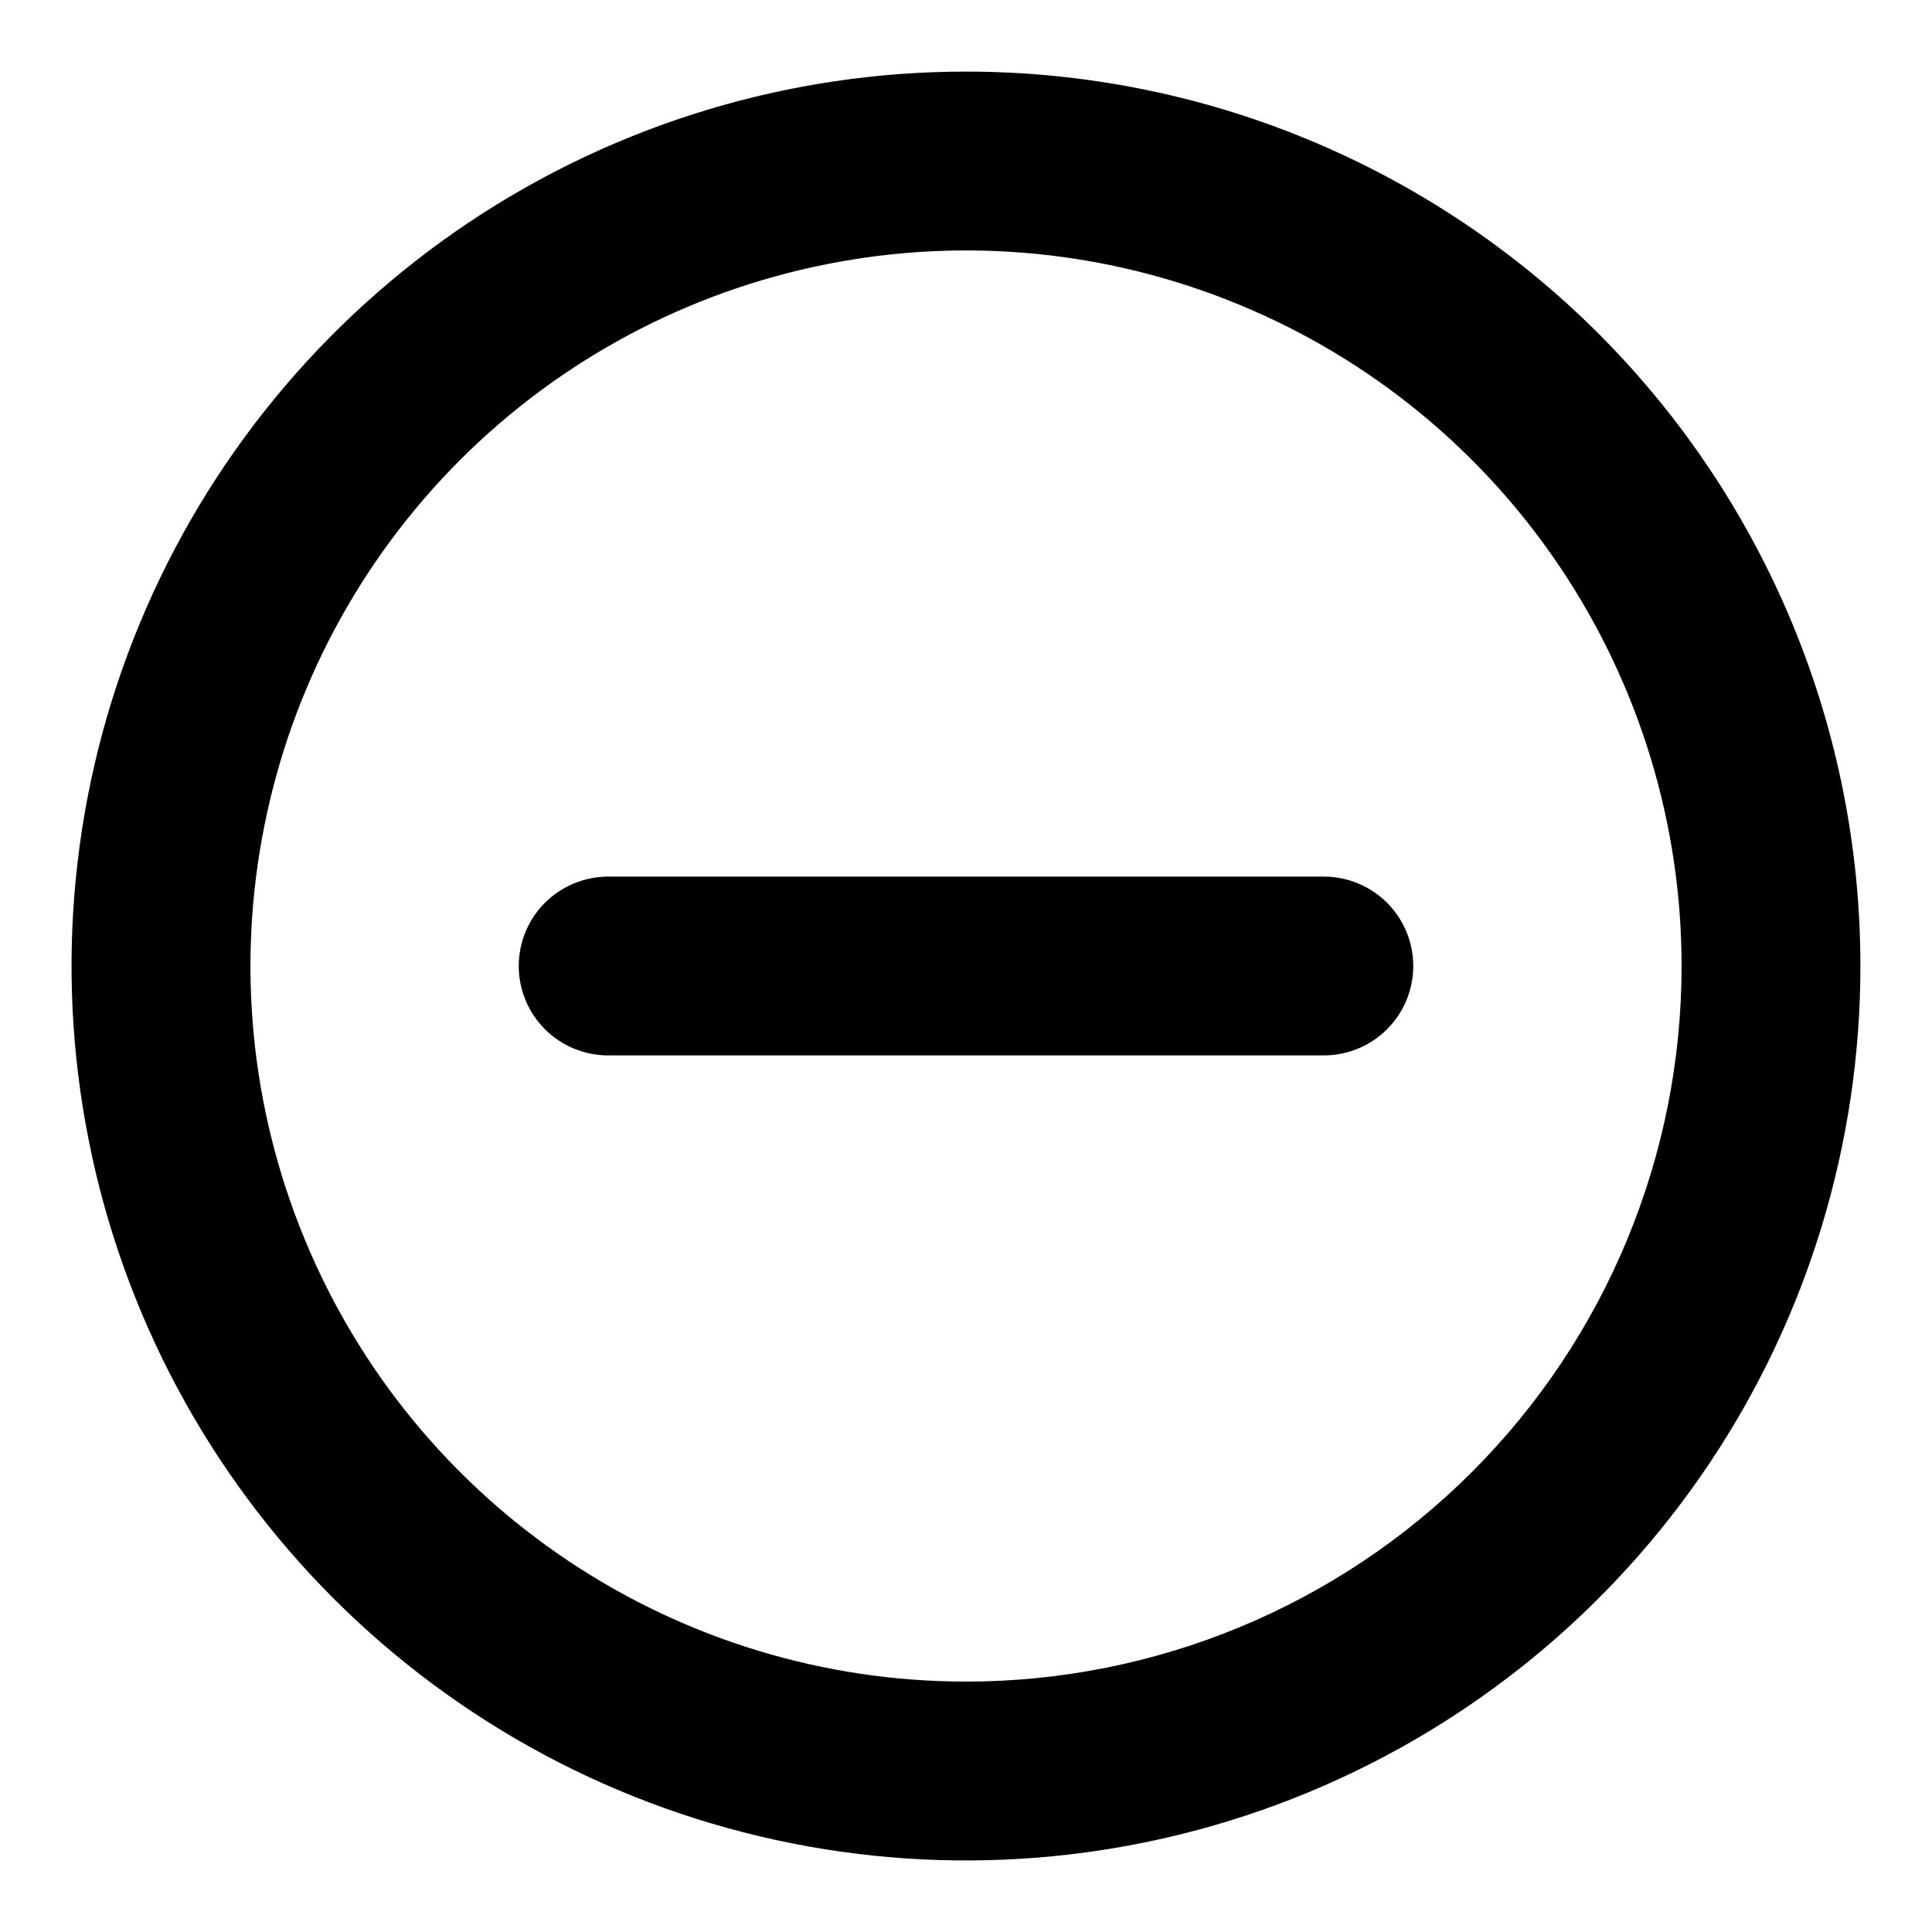
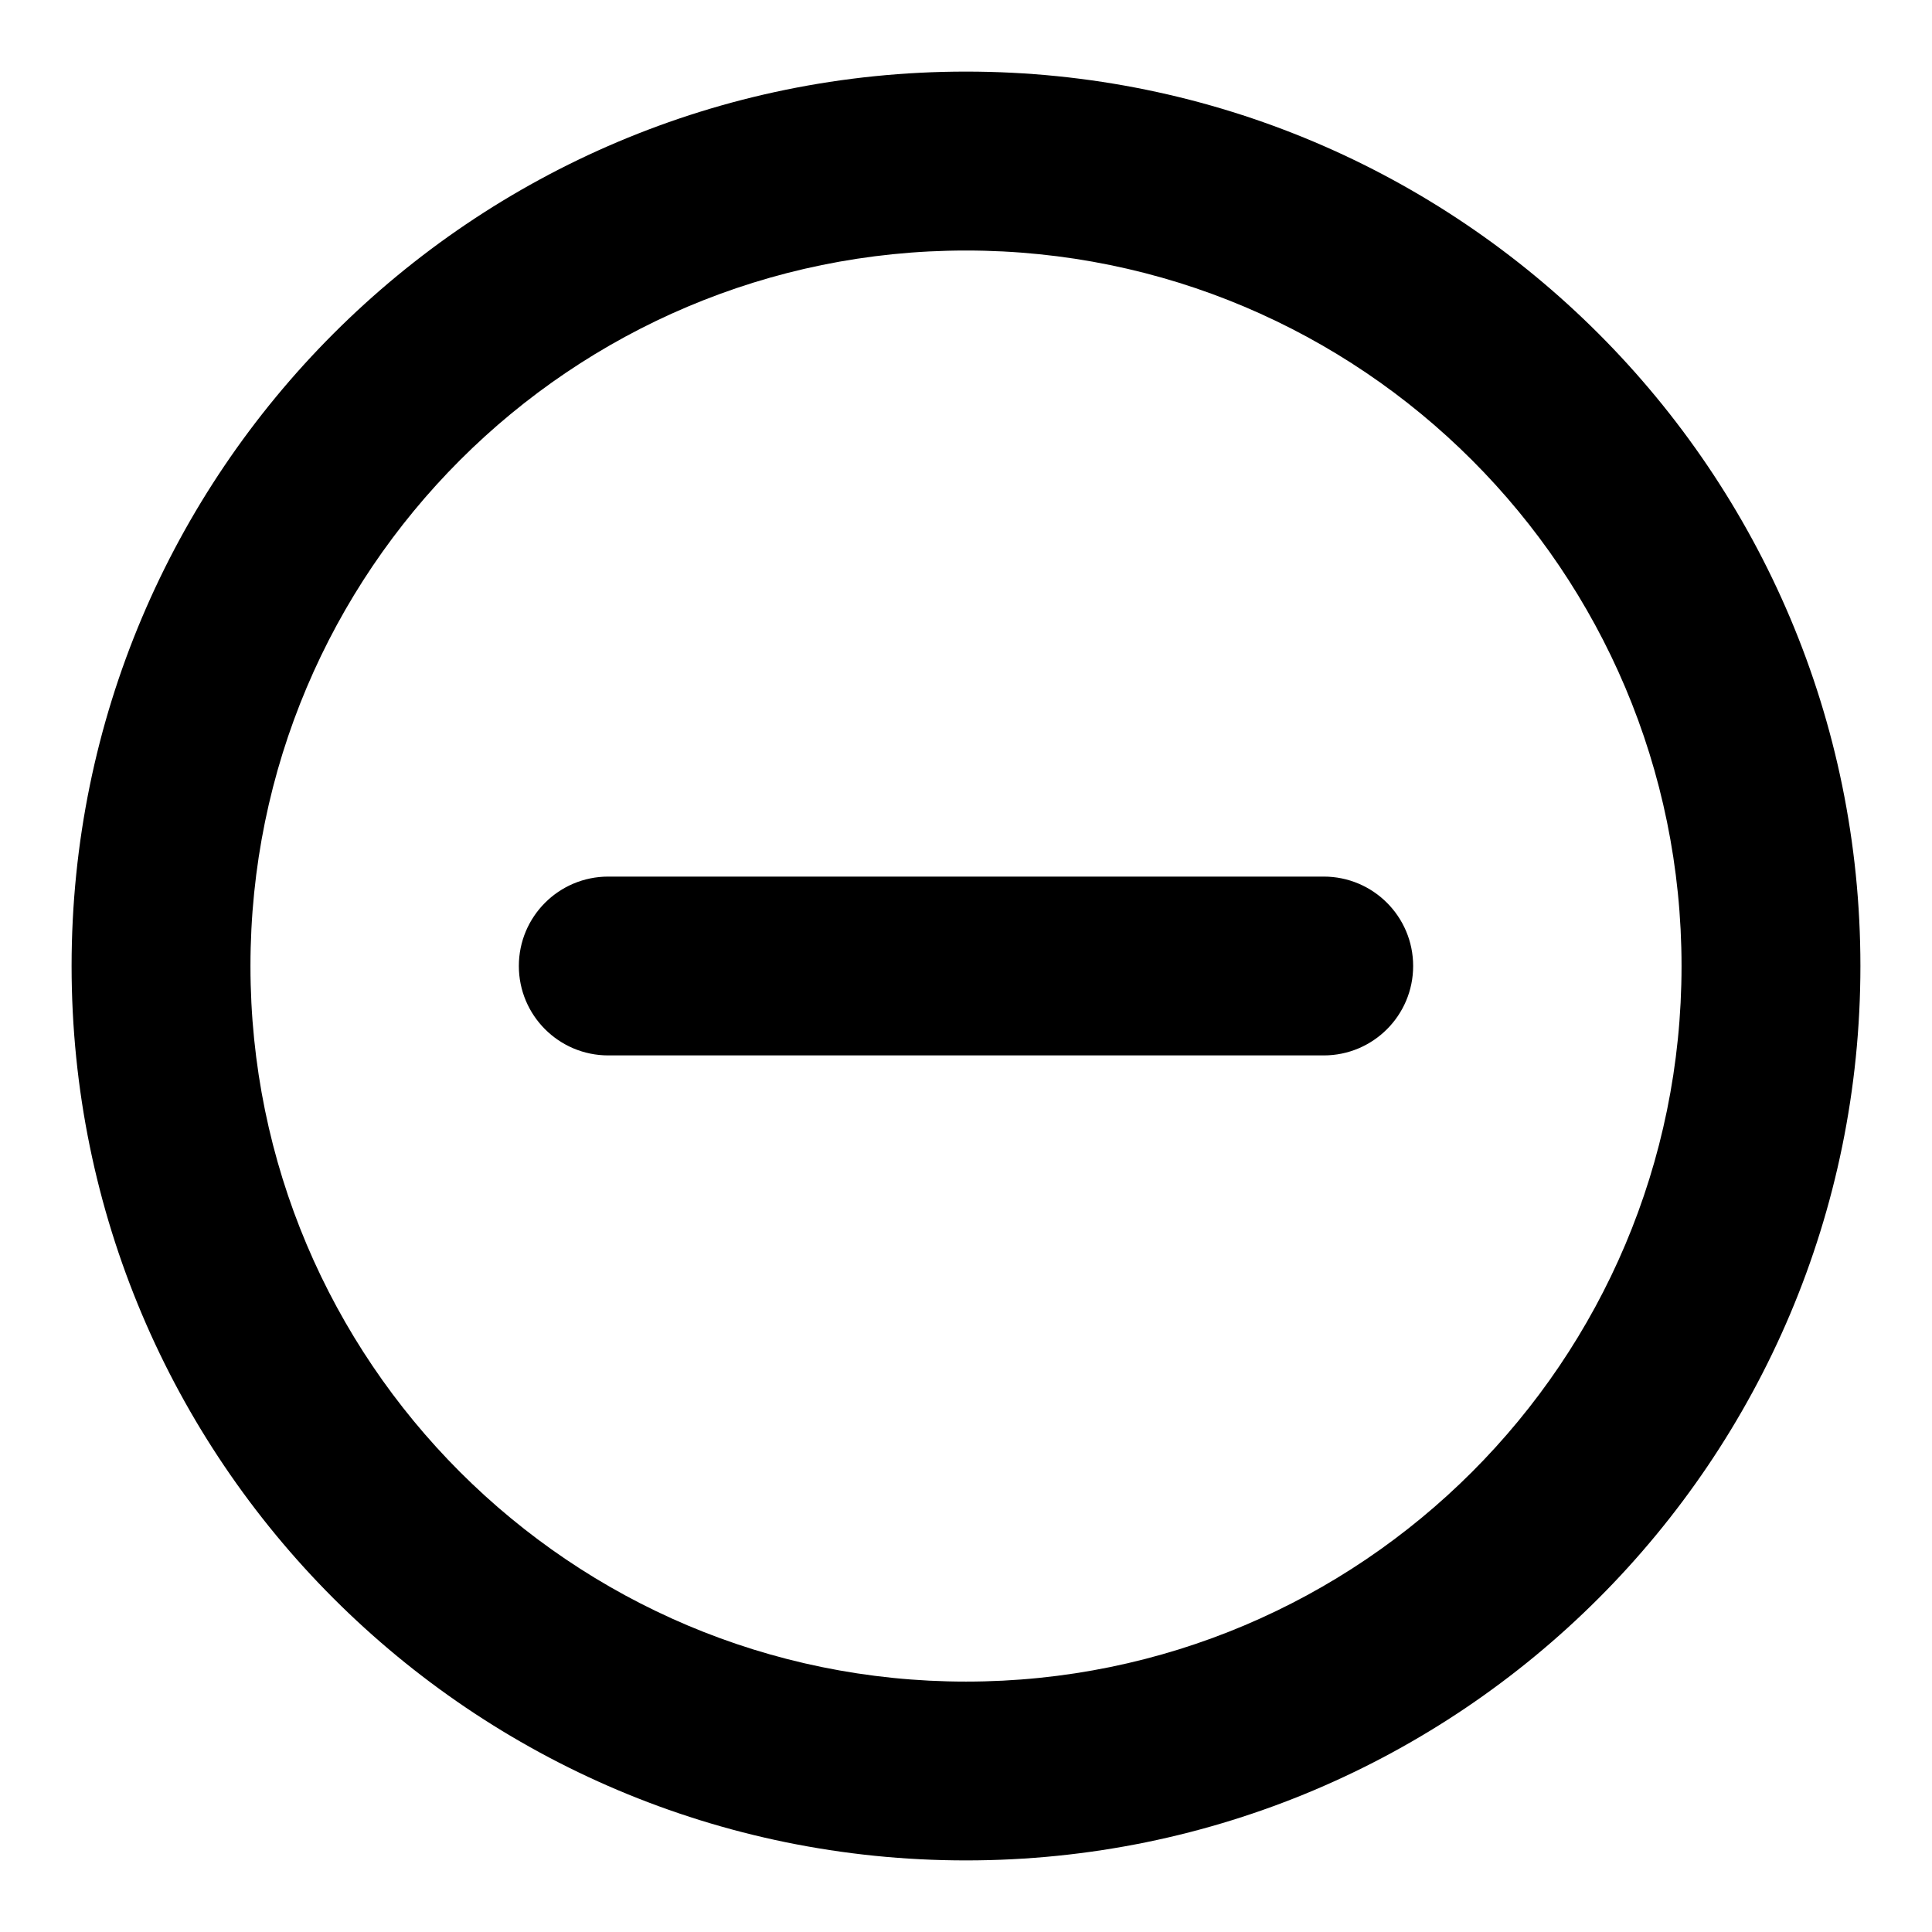
<svg xmlns="http://www.w3.org/2000/svg" width="18" height="18" viewBox="0 0 18 18" fill="none">
-   <path d="M9 0.667C7.352 0.667 5.741 1.155 4.37 2.071C3 2.987 1.932 4.288 1.301 5.811C0.67 7.334 0.505 9.009 0.827 10.626C1.148 12.242 1.942 13.727 3.108 14.893C4.273 16.058 5.758 16.852 7.374 17.173C8.991 17.495 10.666 17.33 12.189 16.699C13.712 16.068 15.013 15 15.929 13.63C16.845 12.259 17.333 10.648 17.333 9C17.333 7.906 17.118 6.822 16.699 5.811C16.28 4.8 15.666 3.881 14.893 3.108C14.119 2.334 13.2 1.72 12.189 1.301C11.178 0.882 10.094 0.667 9 0.667ZM9 15.667C7.682 15.667 6.393 15.276 5.296 14.543C4.2 13.811 3.345 12.77 2.841 11.551C2.336 10.333 2.204 8.993 2.462 7.699C2.719 6.406 3.354 5.218 4.286 4.286C5.218 3.354 6.406 2.719 7.699 2.462C8.993 2.204 10.333 2.336 11.551 2.841C12.77 3.345 13.811 4.2 14.543 5.296C15.276 6.393 15.667 7.682 15.667 9C15.667 10.768 14.964 12.464 13.714 13.714C12.464 14.964 10.768 15.667 9 15.667ZM12.333 8.167H5.667C5.446 8.167 5.234 8.255 5.077 8.411C4.921 8.567 4.833 8.779 4.833 9C4.833 9.221 4.921 9.433 5.077 9.589C5.234 9.746 5.446 9.833 5.667 9.833H12.333C12.554 9.833 12.766 9.746 12.923 9.589C13.079 9.433 13.167 9.221 13.167 9C13.167 8.779 13.079 8.567 12.923 8.411C12.766 8.255 12.554 8.167 12.333 8.167Z" fill="currentColor" />
+   <path d="M9 .667a8.333 8.333 0 1 0 0 16.666A8.333 8.333 0 0 0 9 .667Zm0 15A6.666 6.666 0 1 1 9 2.334a6.666 6.666 0 0 1 0 13.333Zm3.333-7.5H5.667a.833.833 0 0 0 0 1.666h6.666a.833.833 0 0 0 0-1.666Z" fill="currentColor" />
</svg>
